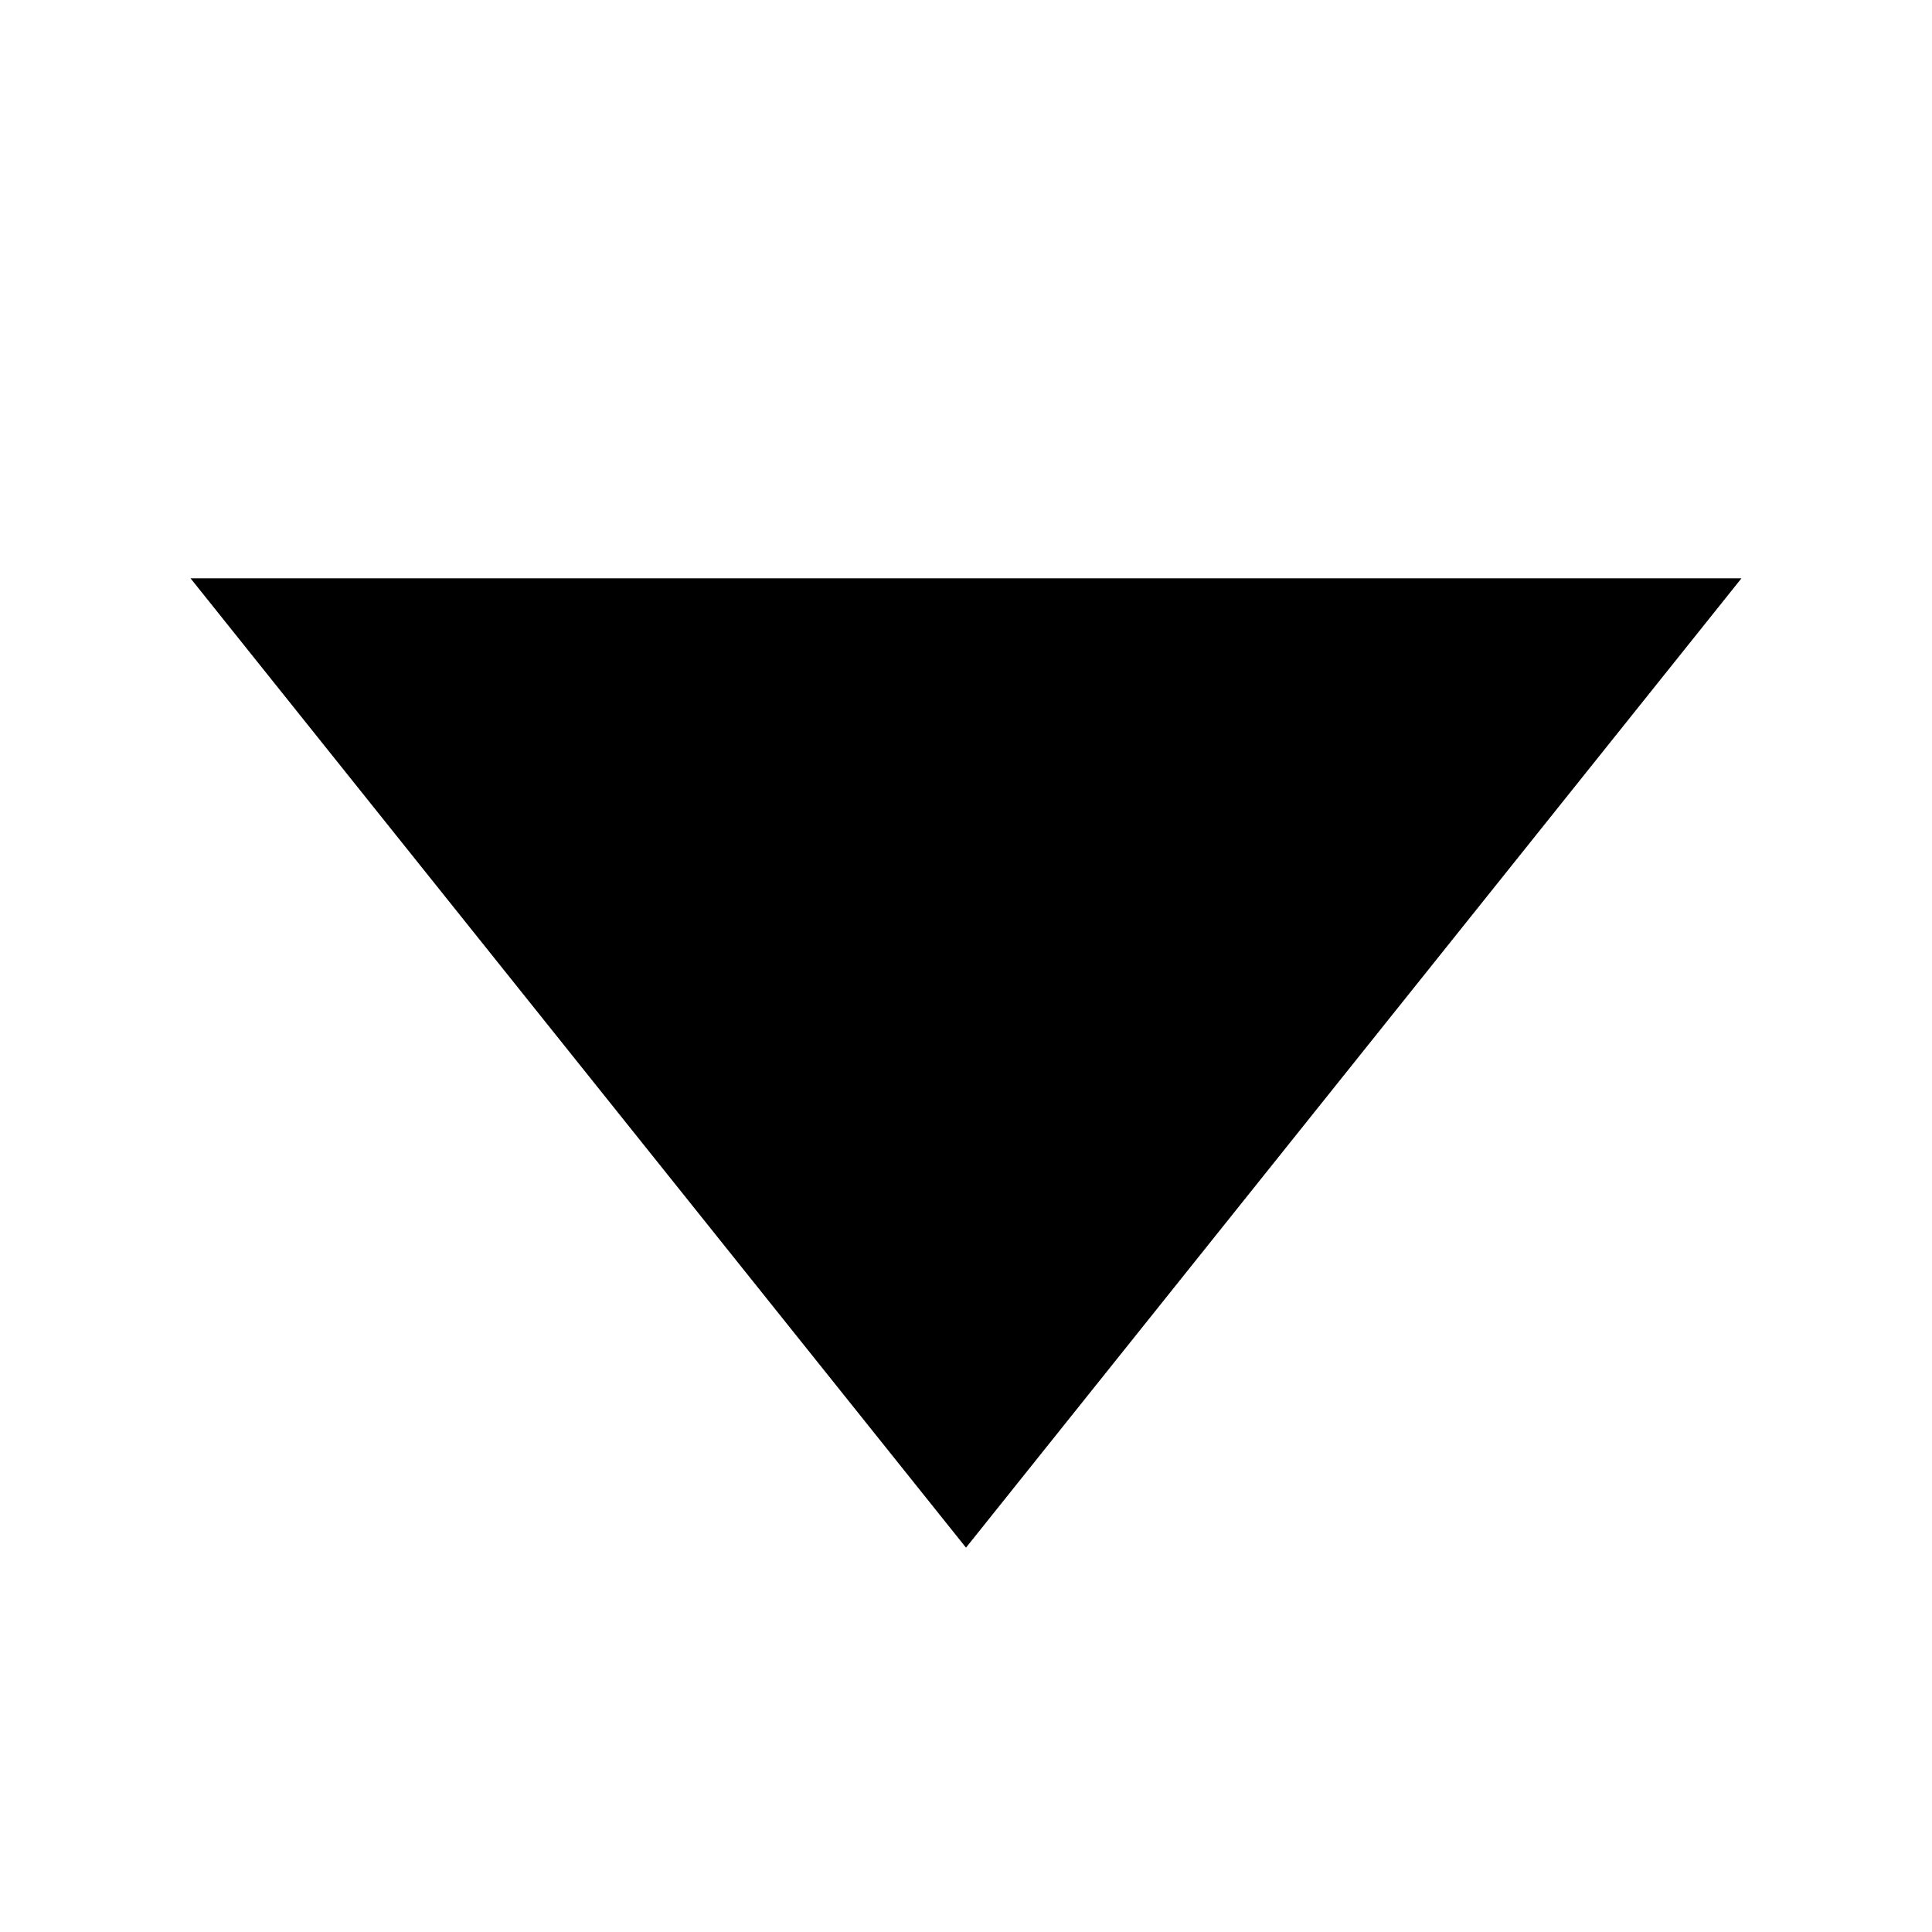
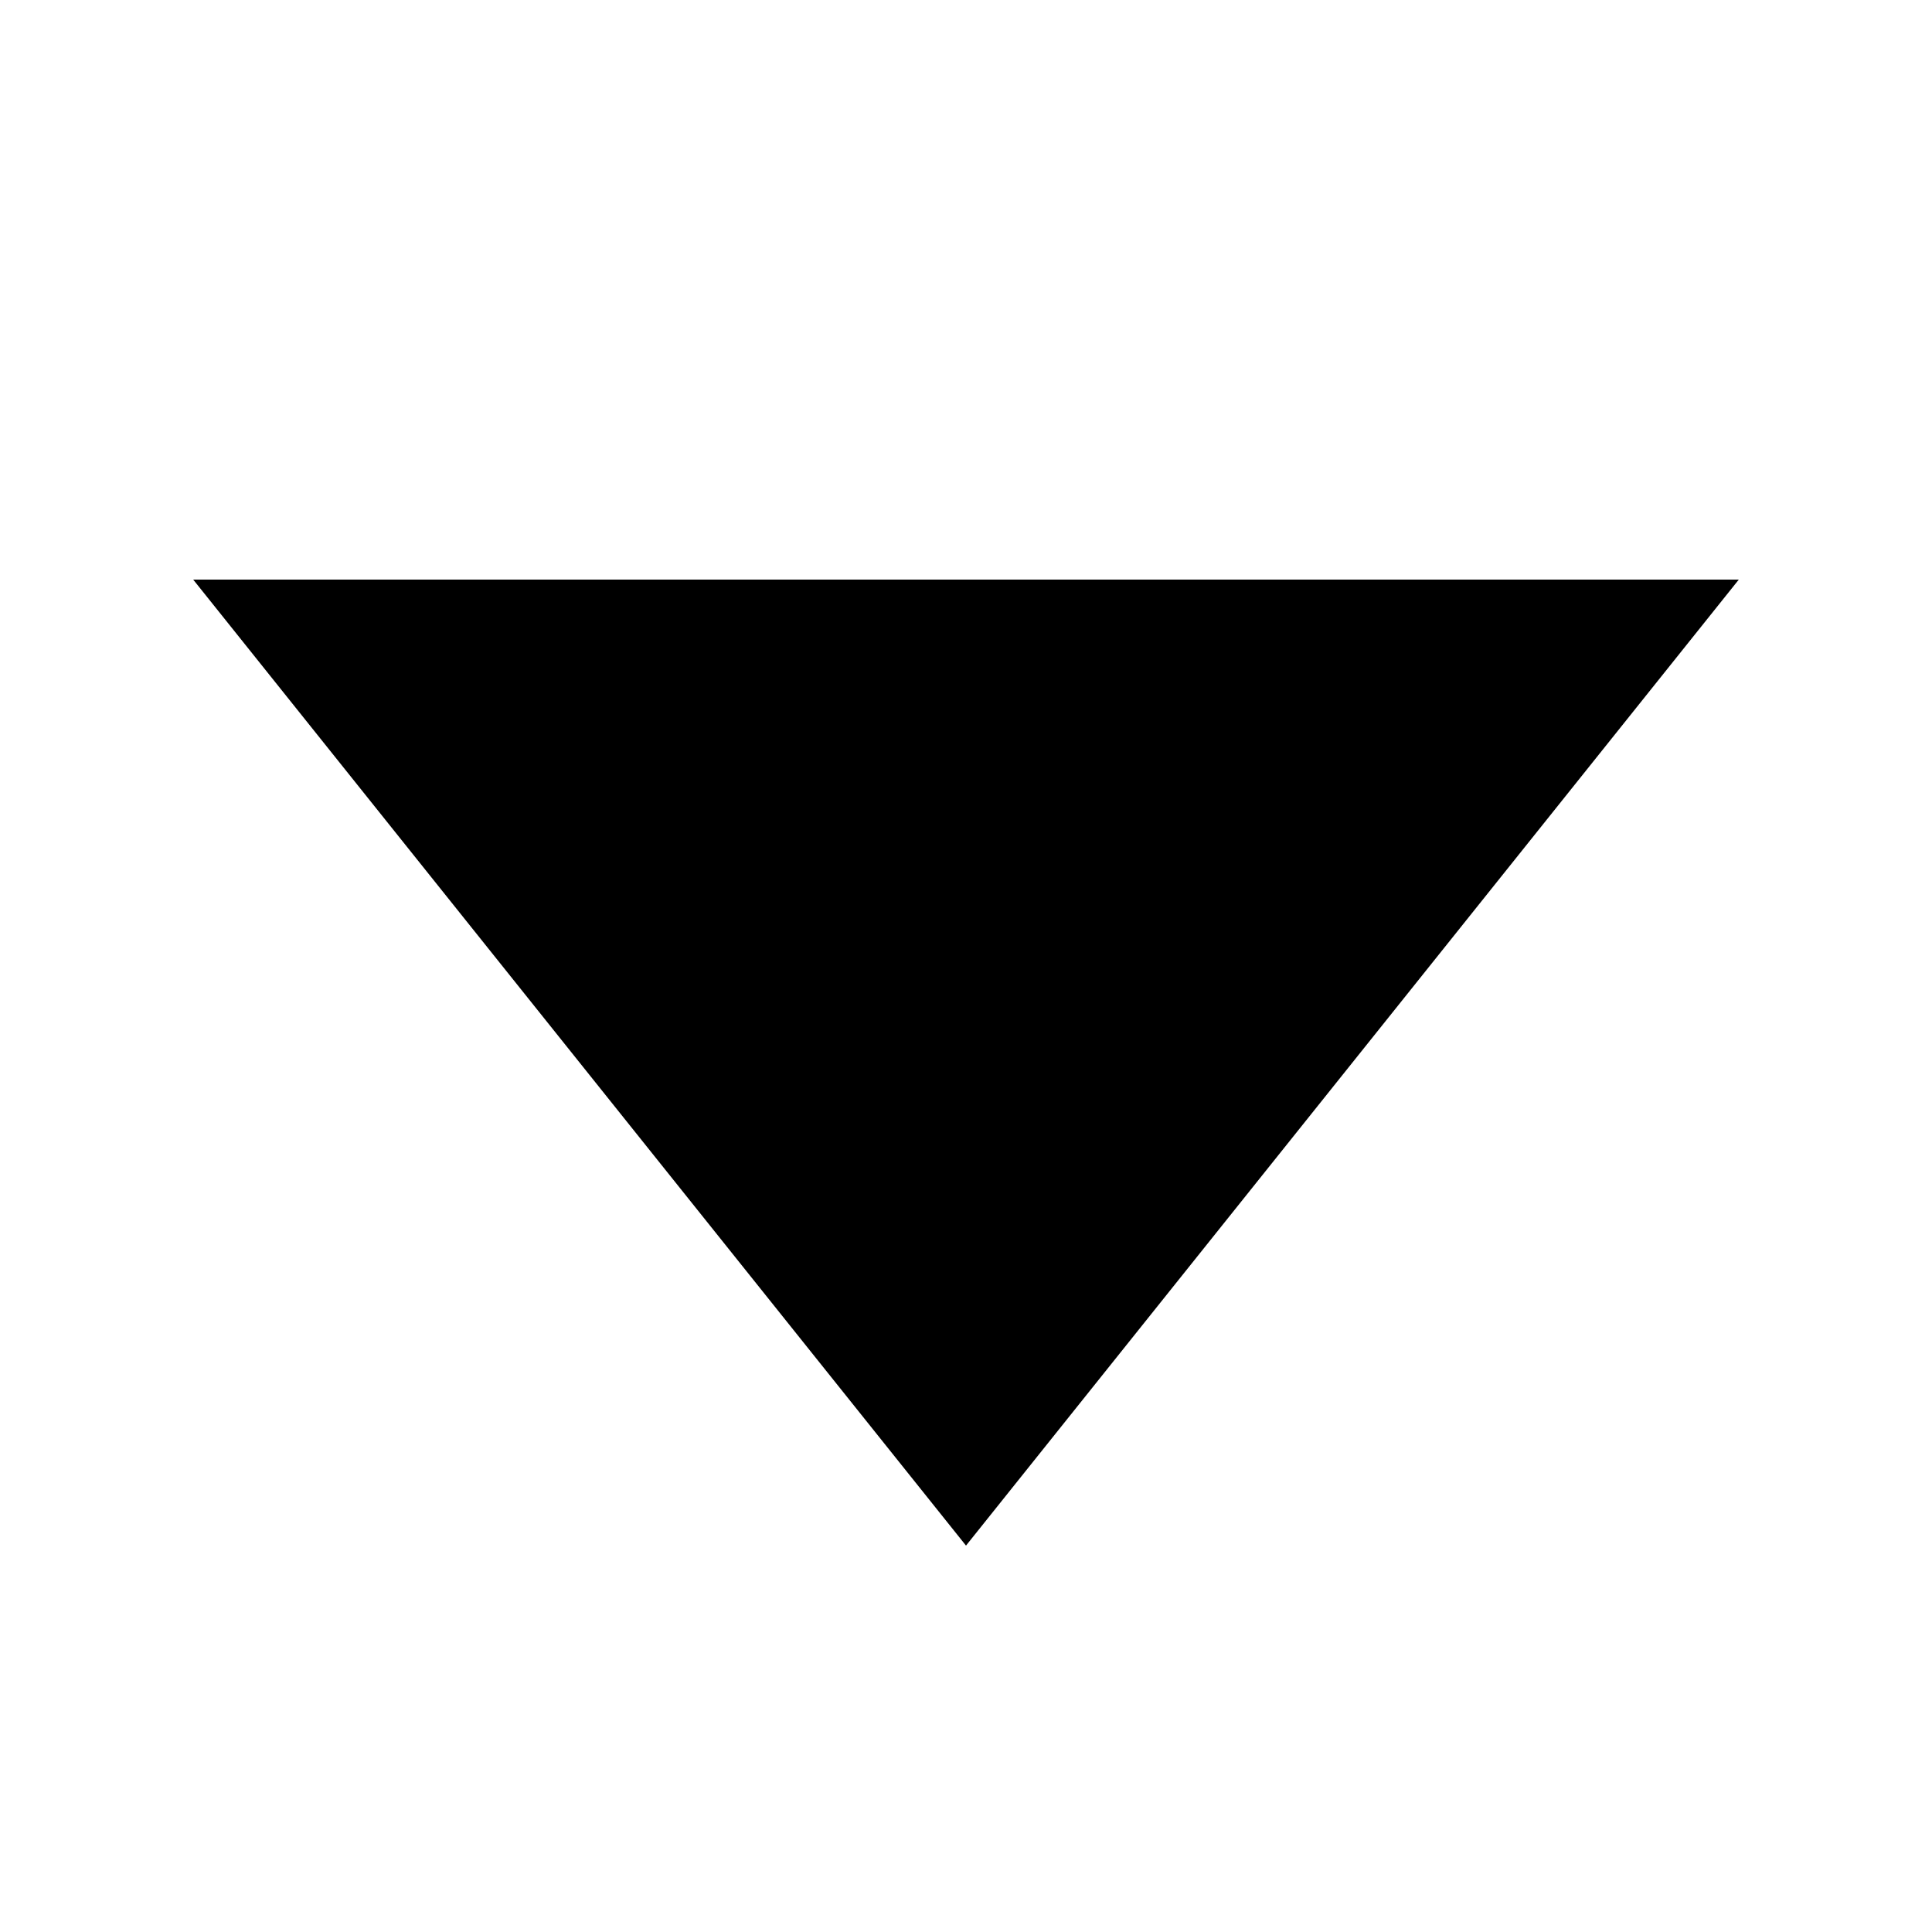
<svg xmlns="http://www.w3.org/2000/svg" width="200mm" height="200mm" viewBox="0 0 200 200" version="1.1" id="svg8">
  <defs id="defs2" />
  <g id="layer1">
-     <path style="fill:#000000;stroke:#000000;stroke-width:0.265px;stroke-linecap:butt;stroke-linejoin:miter;stroke-opacity:1" d="M 20,60 H 180 L 100,160 Z" id="path833" />
+     <path style="fill:#000000;stroke:none;stroke-width:0.265px;stroke-linecap:butt;stroke-linejoin:miter;stroke-opacity:1" d="M 20,60 H 180 L 100,160 Z" id="path833" />
  </g>
</svg>
